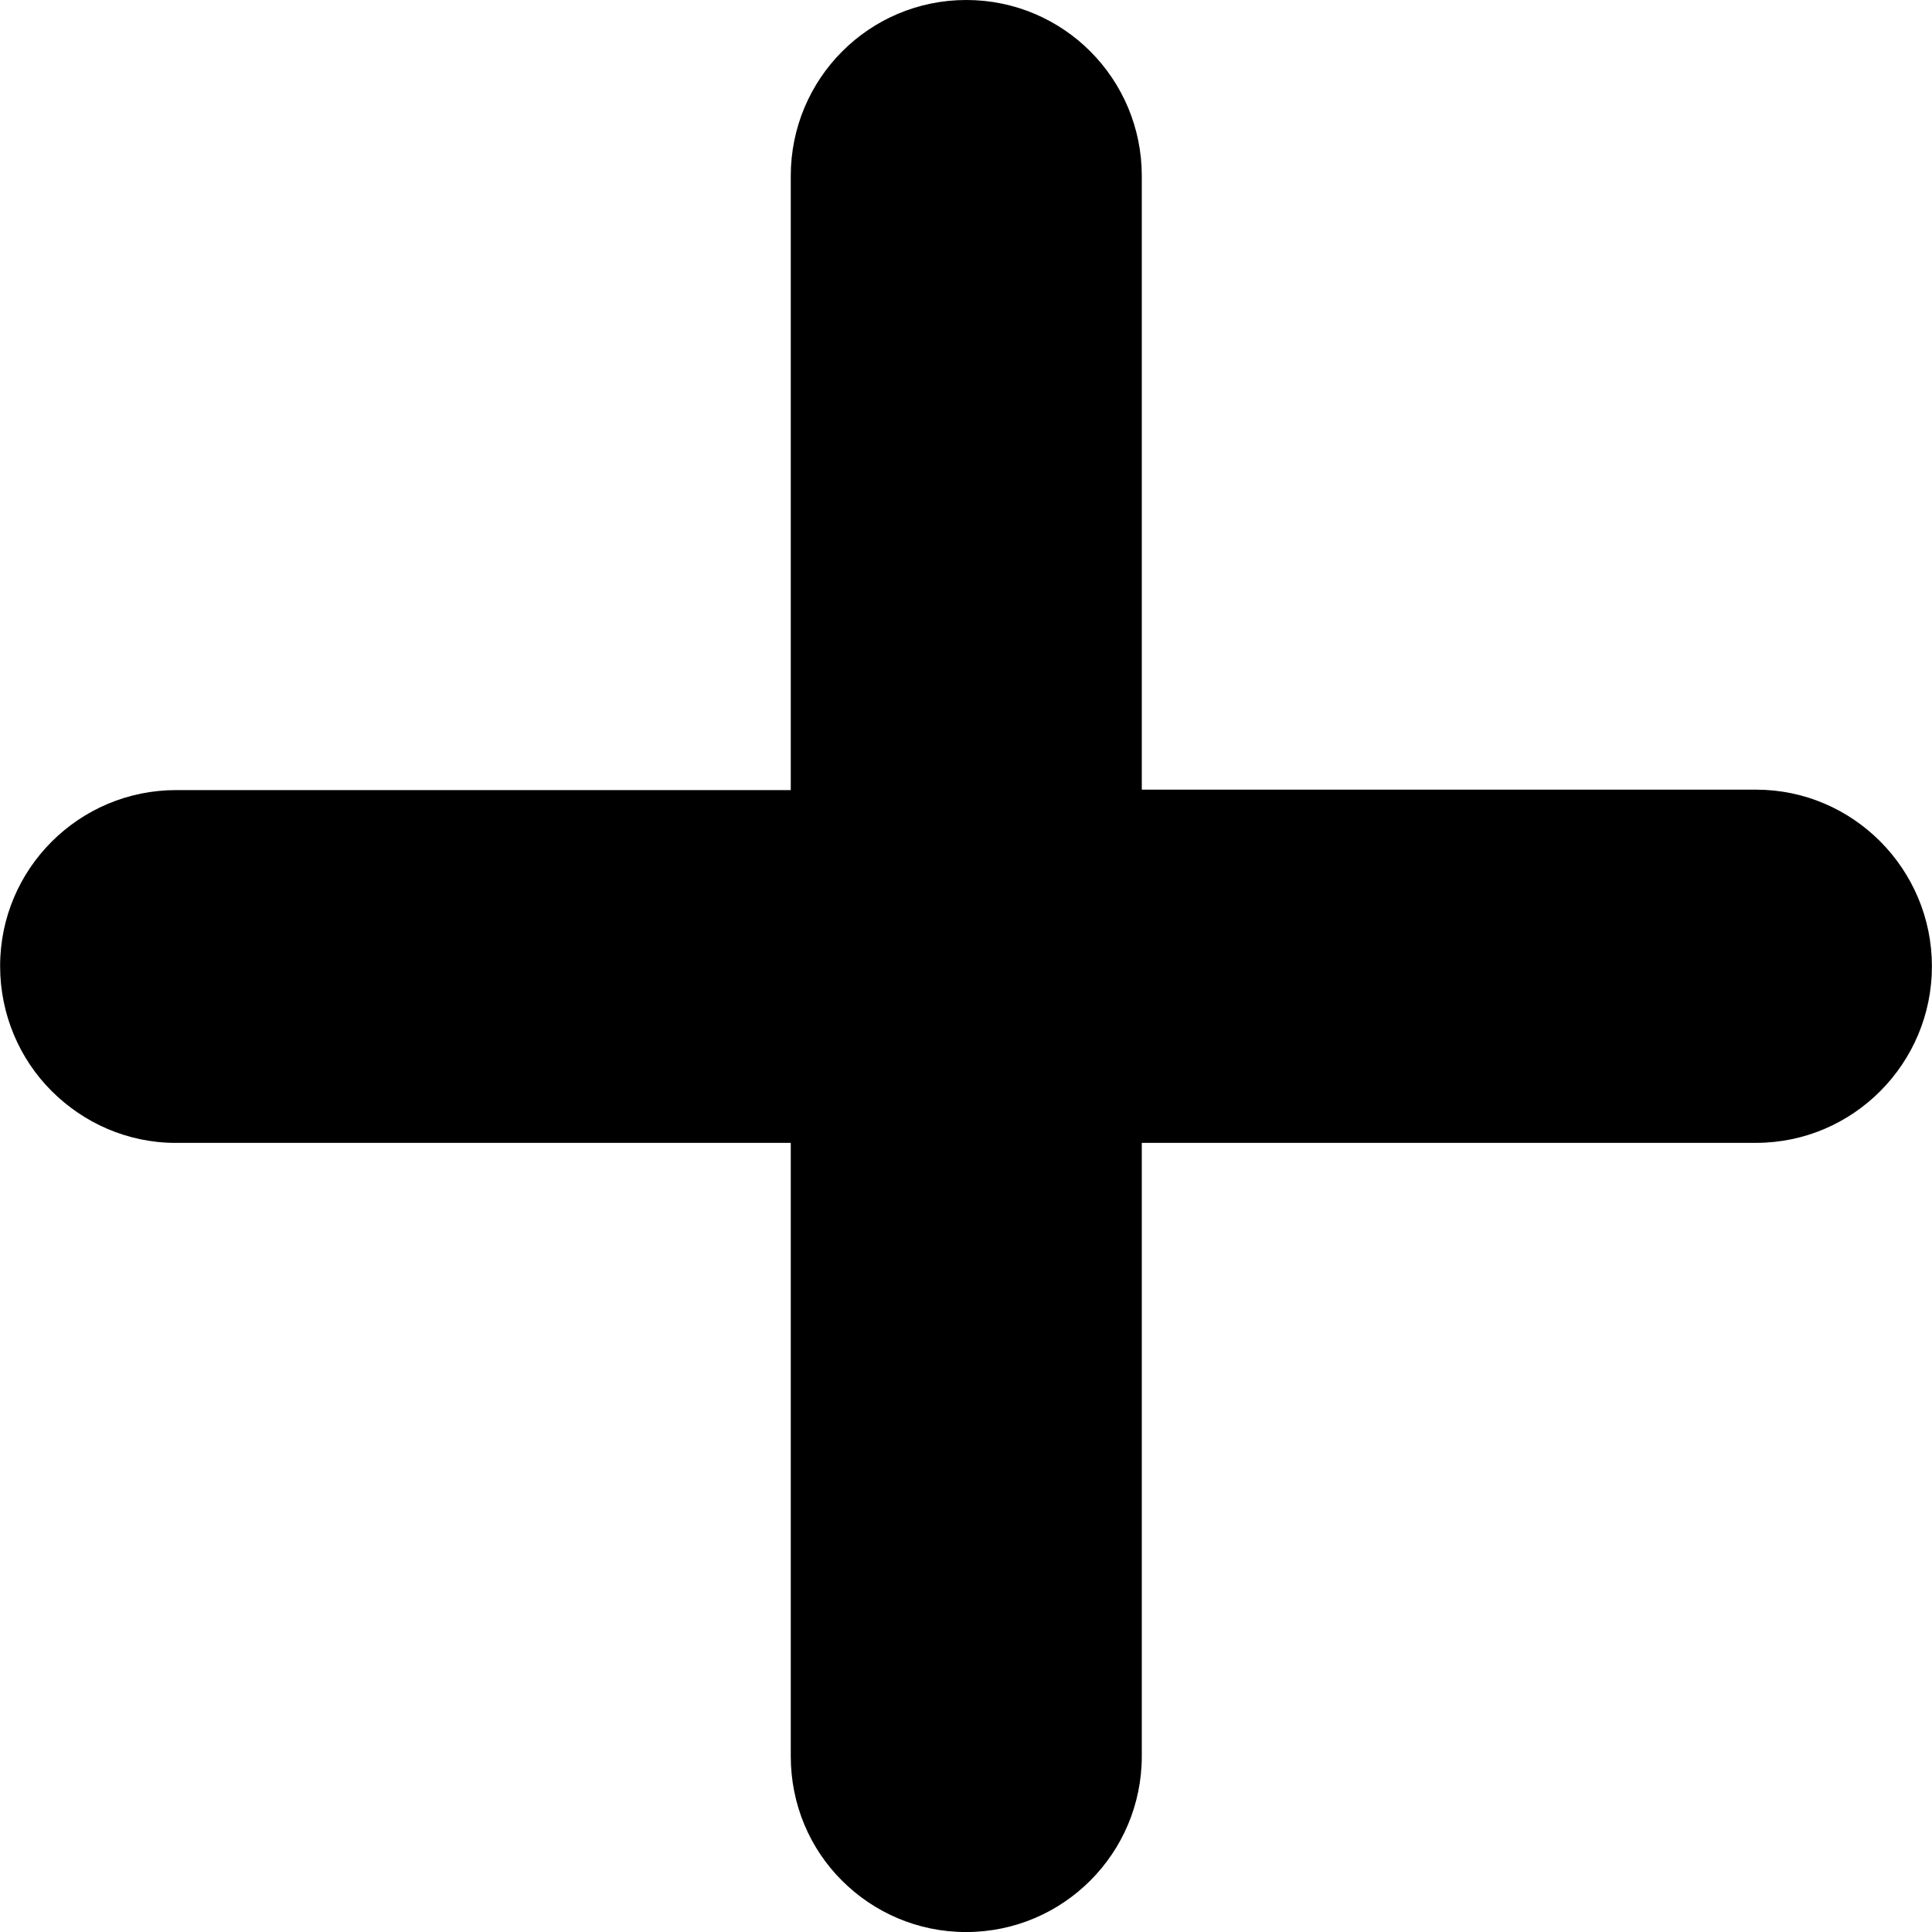
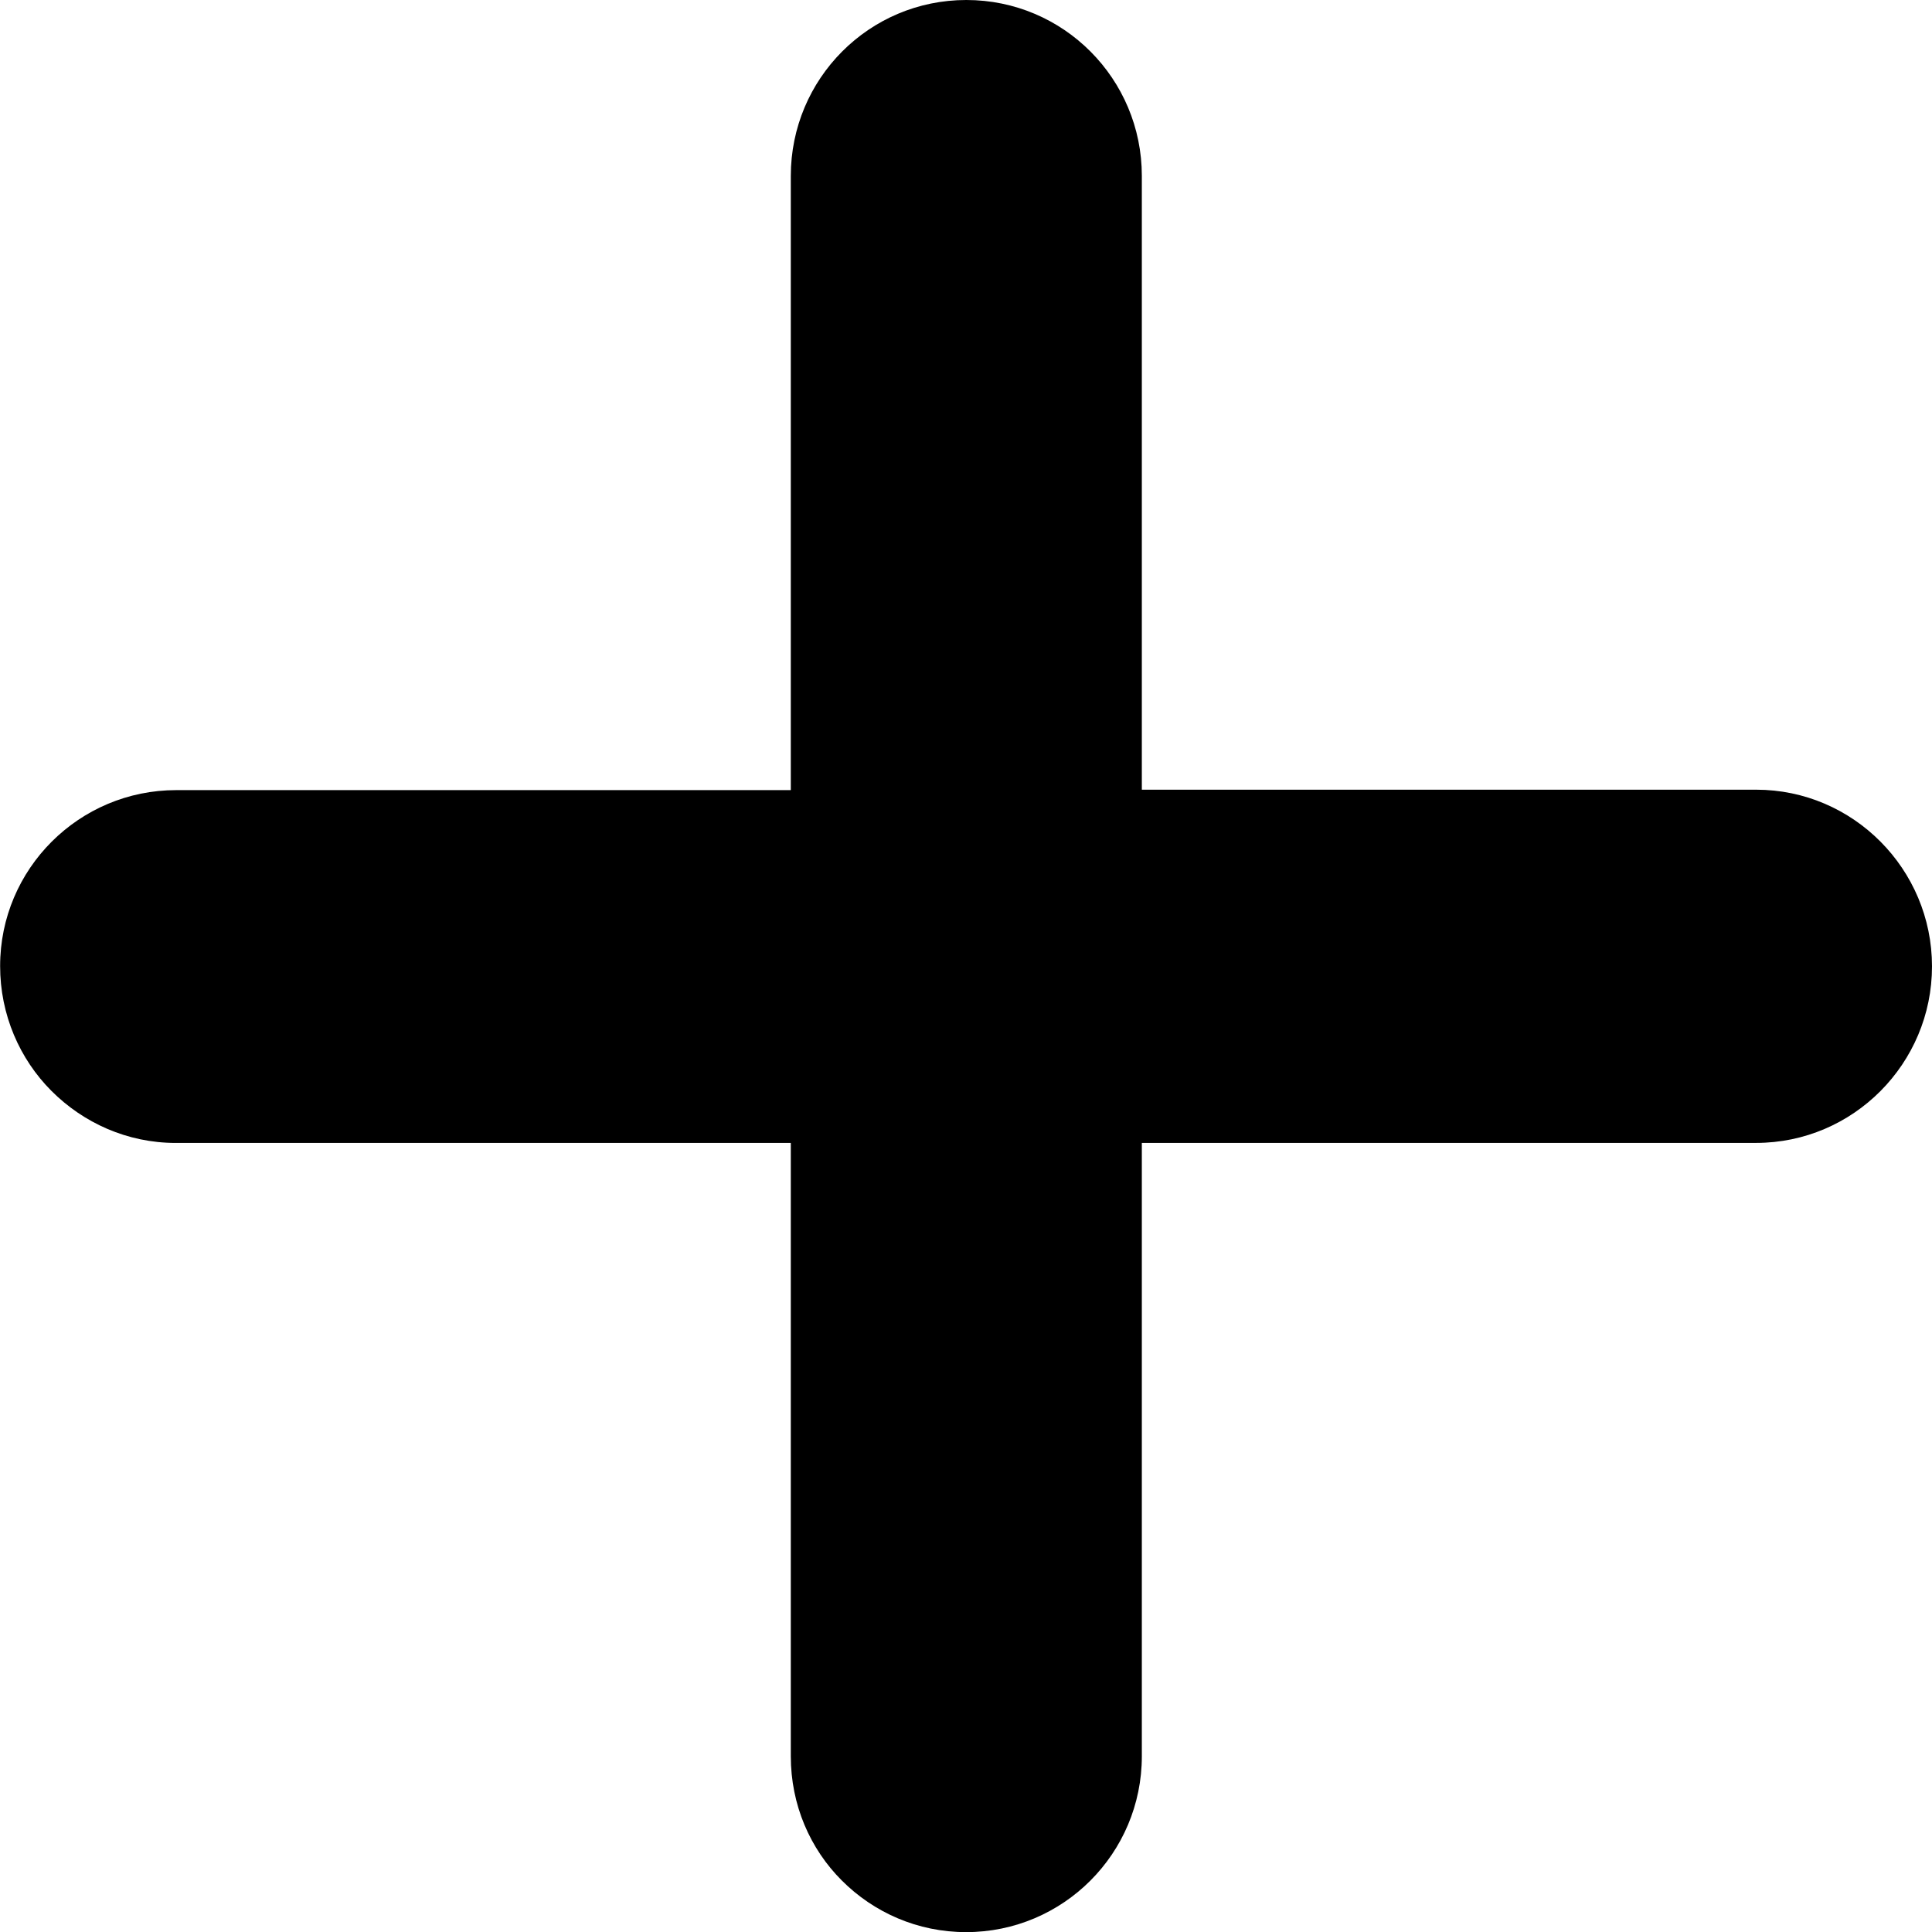
- <svg xmlns="http://www.w3.org/2000/svg" fill="#000000" version="1.1" id="Capa_1" width="800px" height="800px" viewBox="0 0 45.402 45.402" xml:space="preserve">
+ <svg xmlns="http://www.w3.org/2000/svg" fill="#000000" version="1.1" id="Capa_1" xml:space="preserve" viewBox="0 0 45.4 45.4">
  <g>
-     <path d="M41.267,18.557H26.832V4.134C26.832,1.851,24.99,0,22.707,0c-2.283,0-4.124,1.851-4.124,4.135v14.432H4.141   c-2.283,0-4.139,1.851-4.138,4.135c-0.001,1.141,0.46,2.187,1.207,2.934c0.748,0.749,1.78,1.222,2.92,1.222h14.453V41.27   c0,1.142,0.453,2.176,1.201,2.922c0.748,0.748,1.777,1.211,2.919,1.211c2.282,0,4.129-1.851,4.129-4.133V26.857h14.435   c2.283,0,4.134-1.867,4.133-4.15C45.399,20.425,43.548,18.557,41.267,18.557z" />
+     <path d="M41.267,18.557H26.832V4.134C26.832,1.851,24.99,0,22.707,0c-2.283,0-4.124,1.851-4.124,4.135v14.432H4.141   c-2.283,0-4.139,1.851-4.138,4.135c-0.001,1.141,0.46,2.187,1.207,2.934c0.748,0.749,1.78,1.222,2.92,1.222h14.453V41.27   c0,1.142,0.453,2.176,1.201,2.922c0.748,0.748,1.777,1.211,2.919,1.211c2.282,0,4.129-1.851,4.129-4.133V26.857h14.435   c2.283,0,4.134-1.867,4.133-4.15C45.399,20.425,43.548,18.557,41.267,18.557z">
+ 		</path>
  </g>
</svg>
